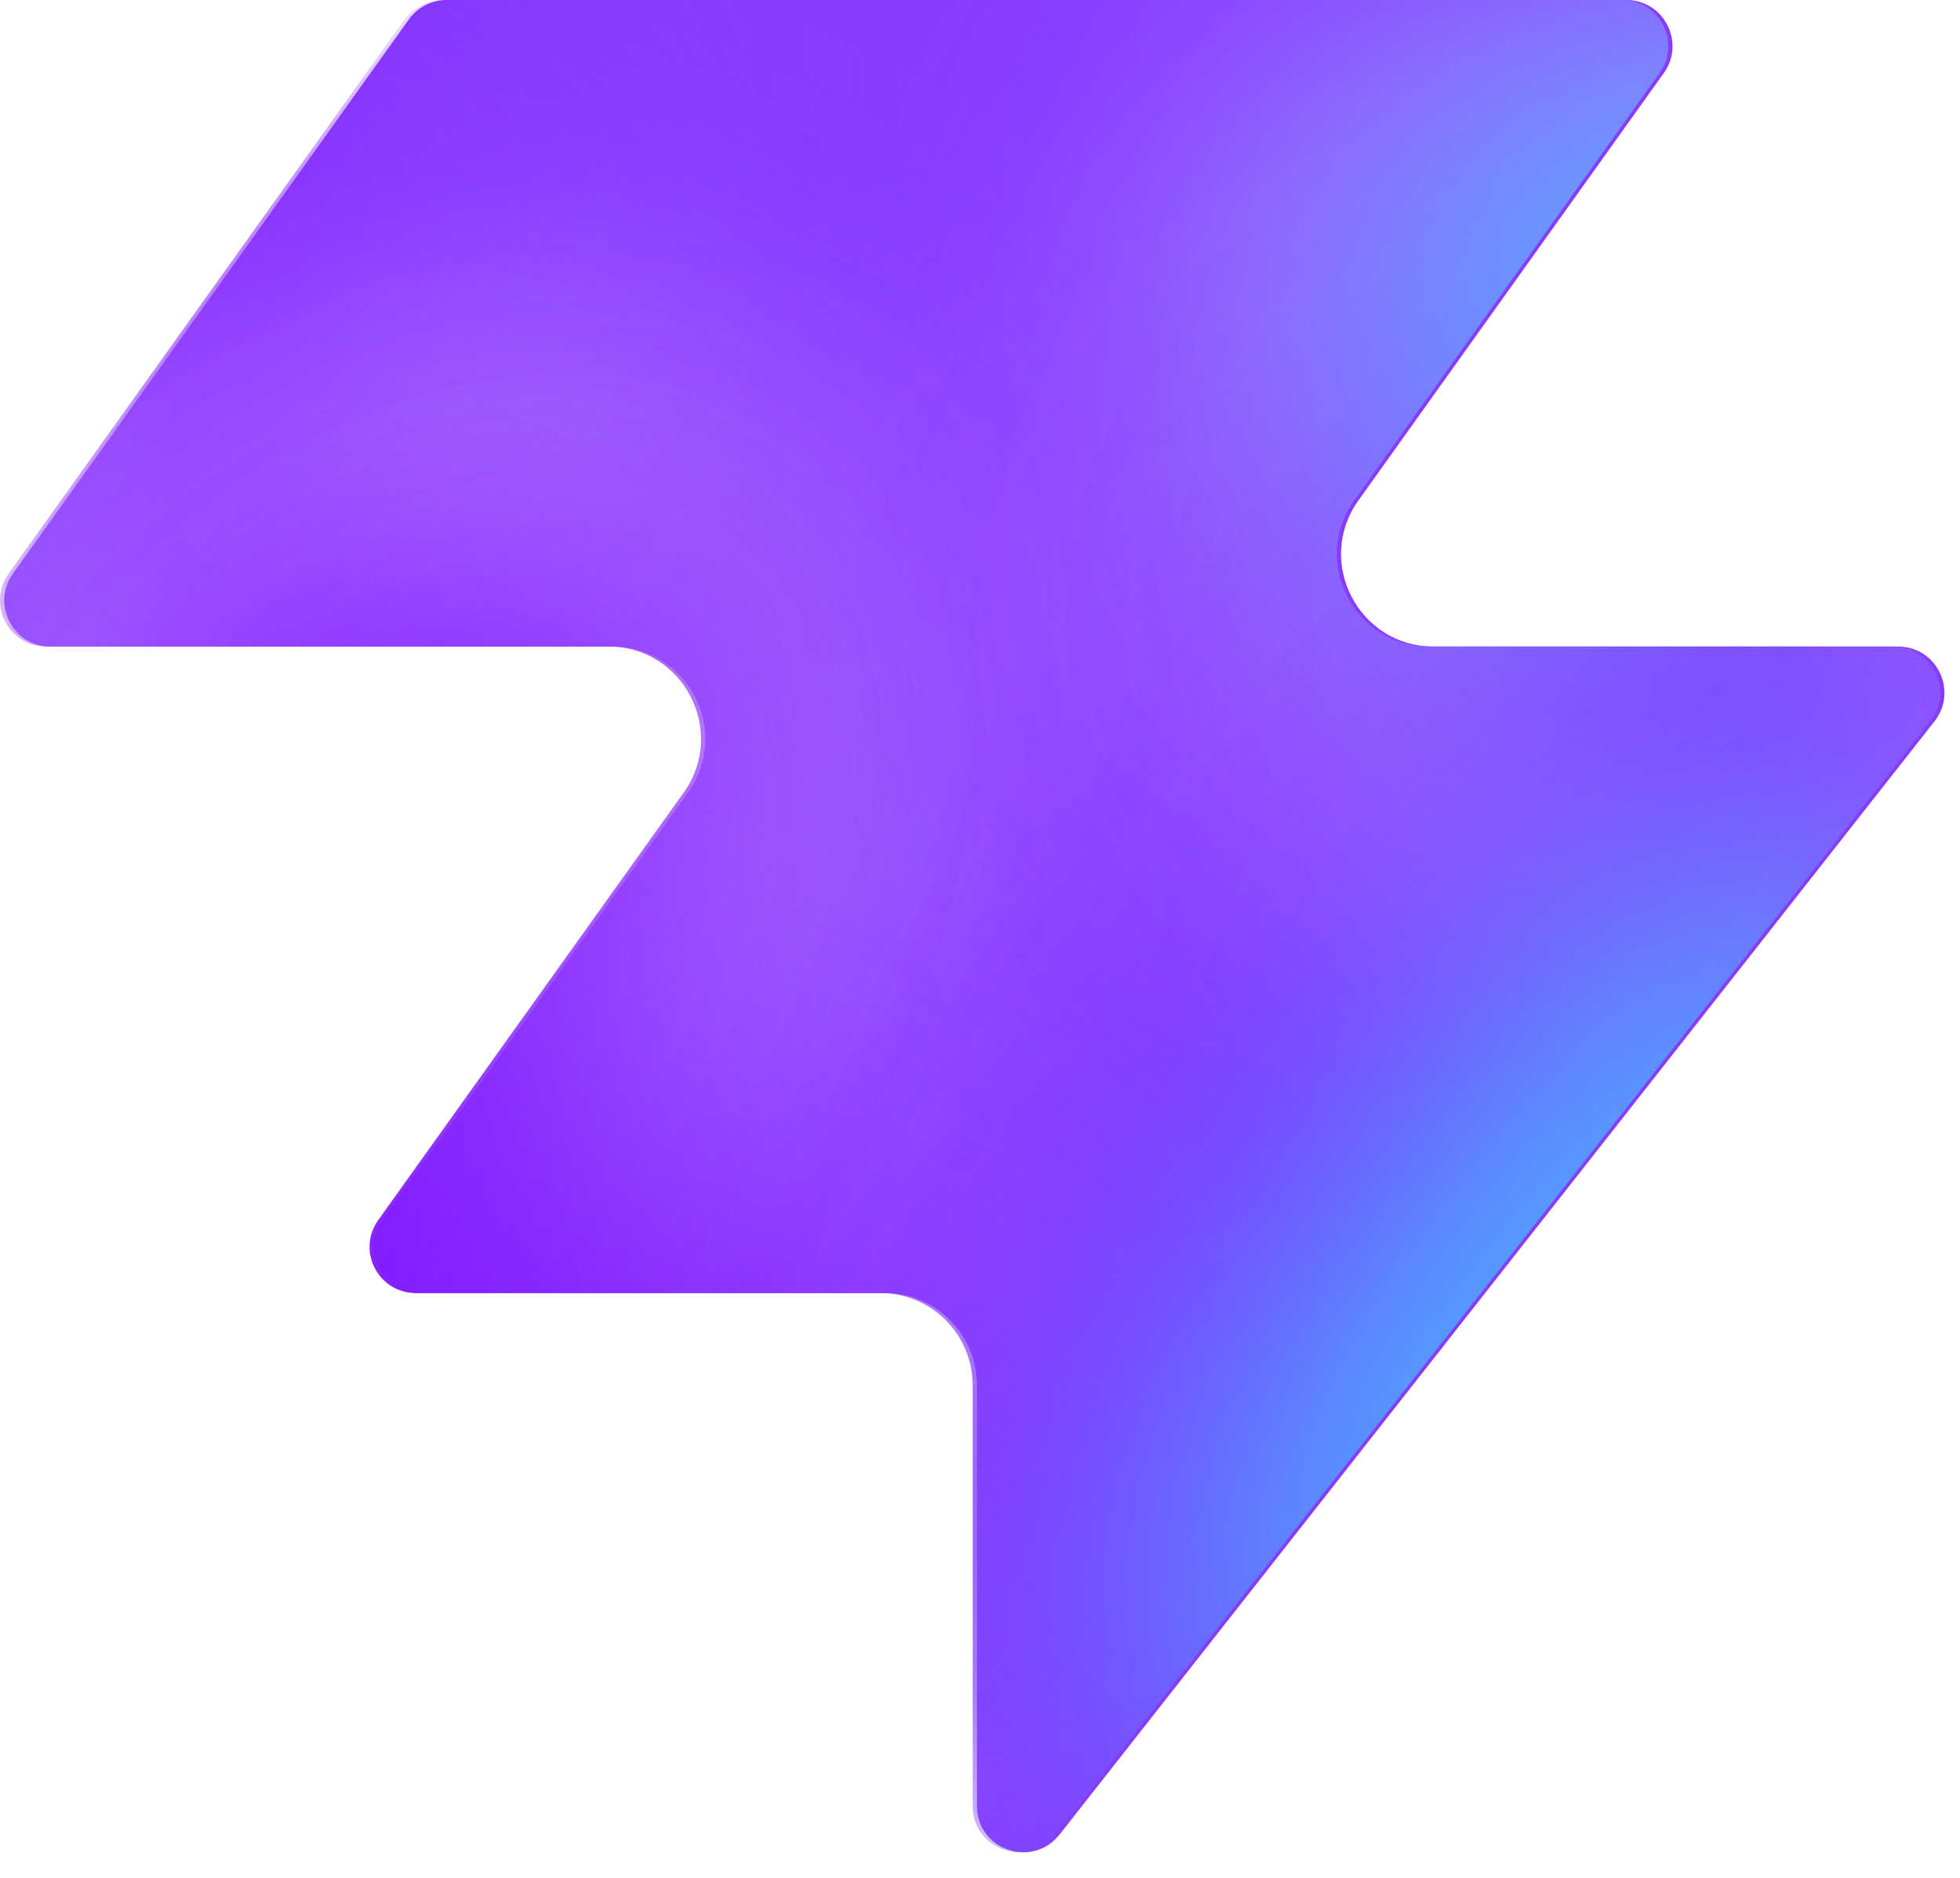
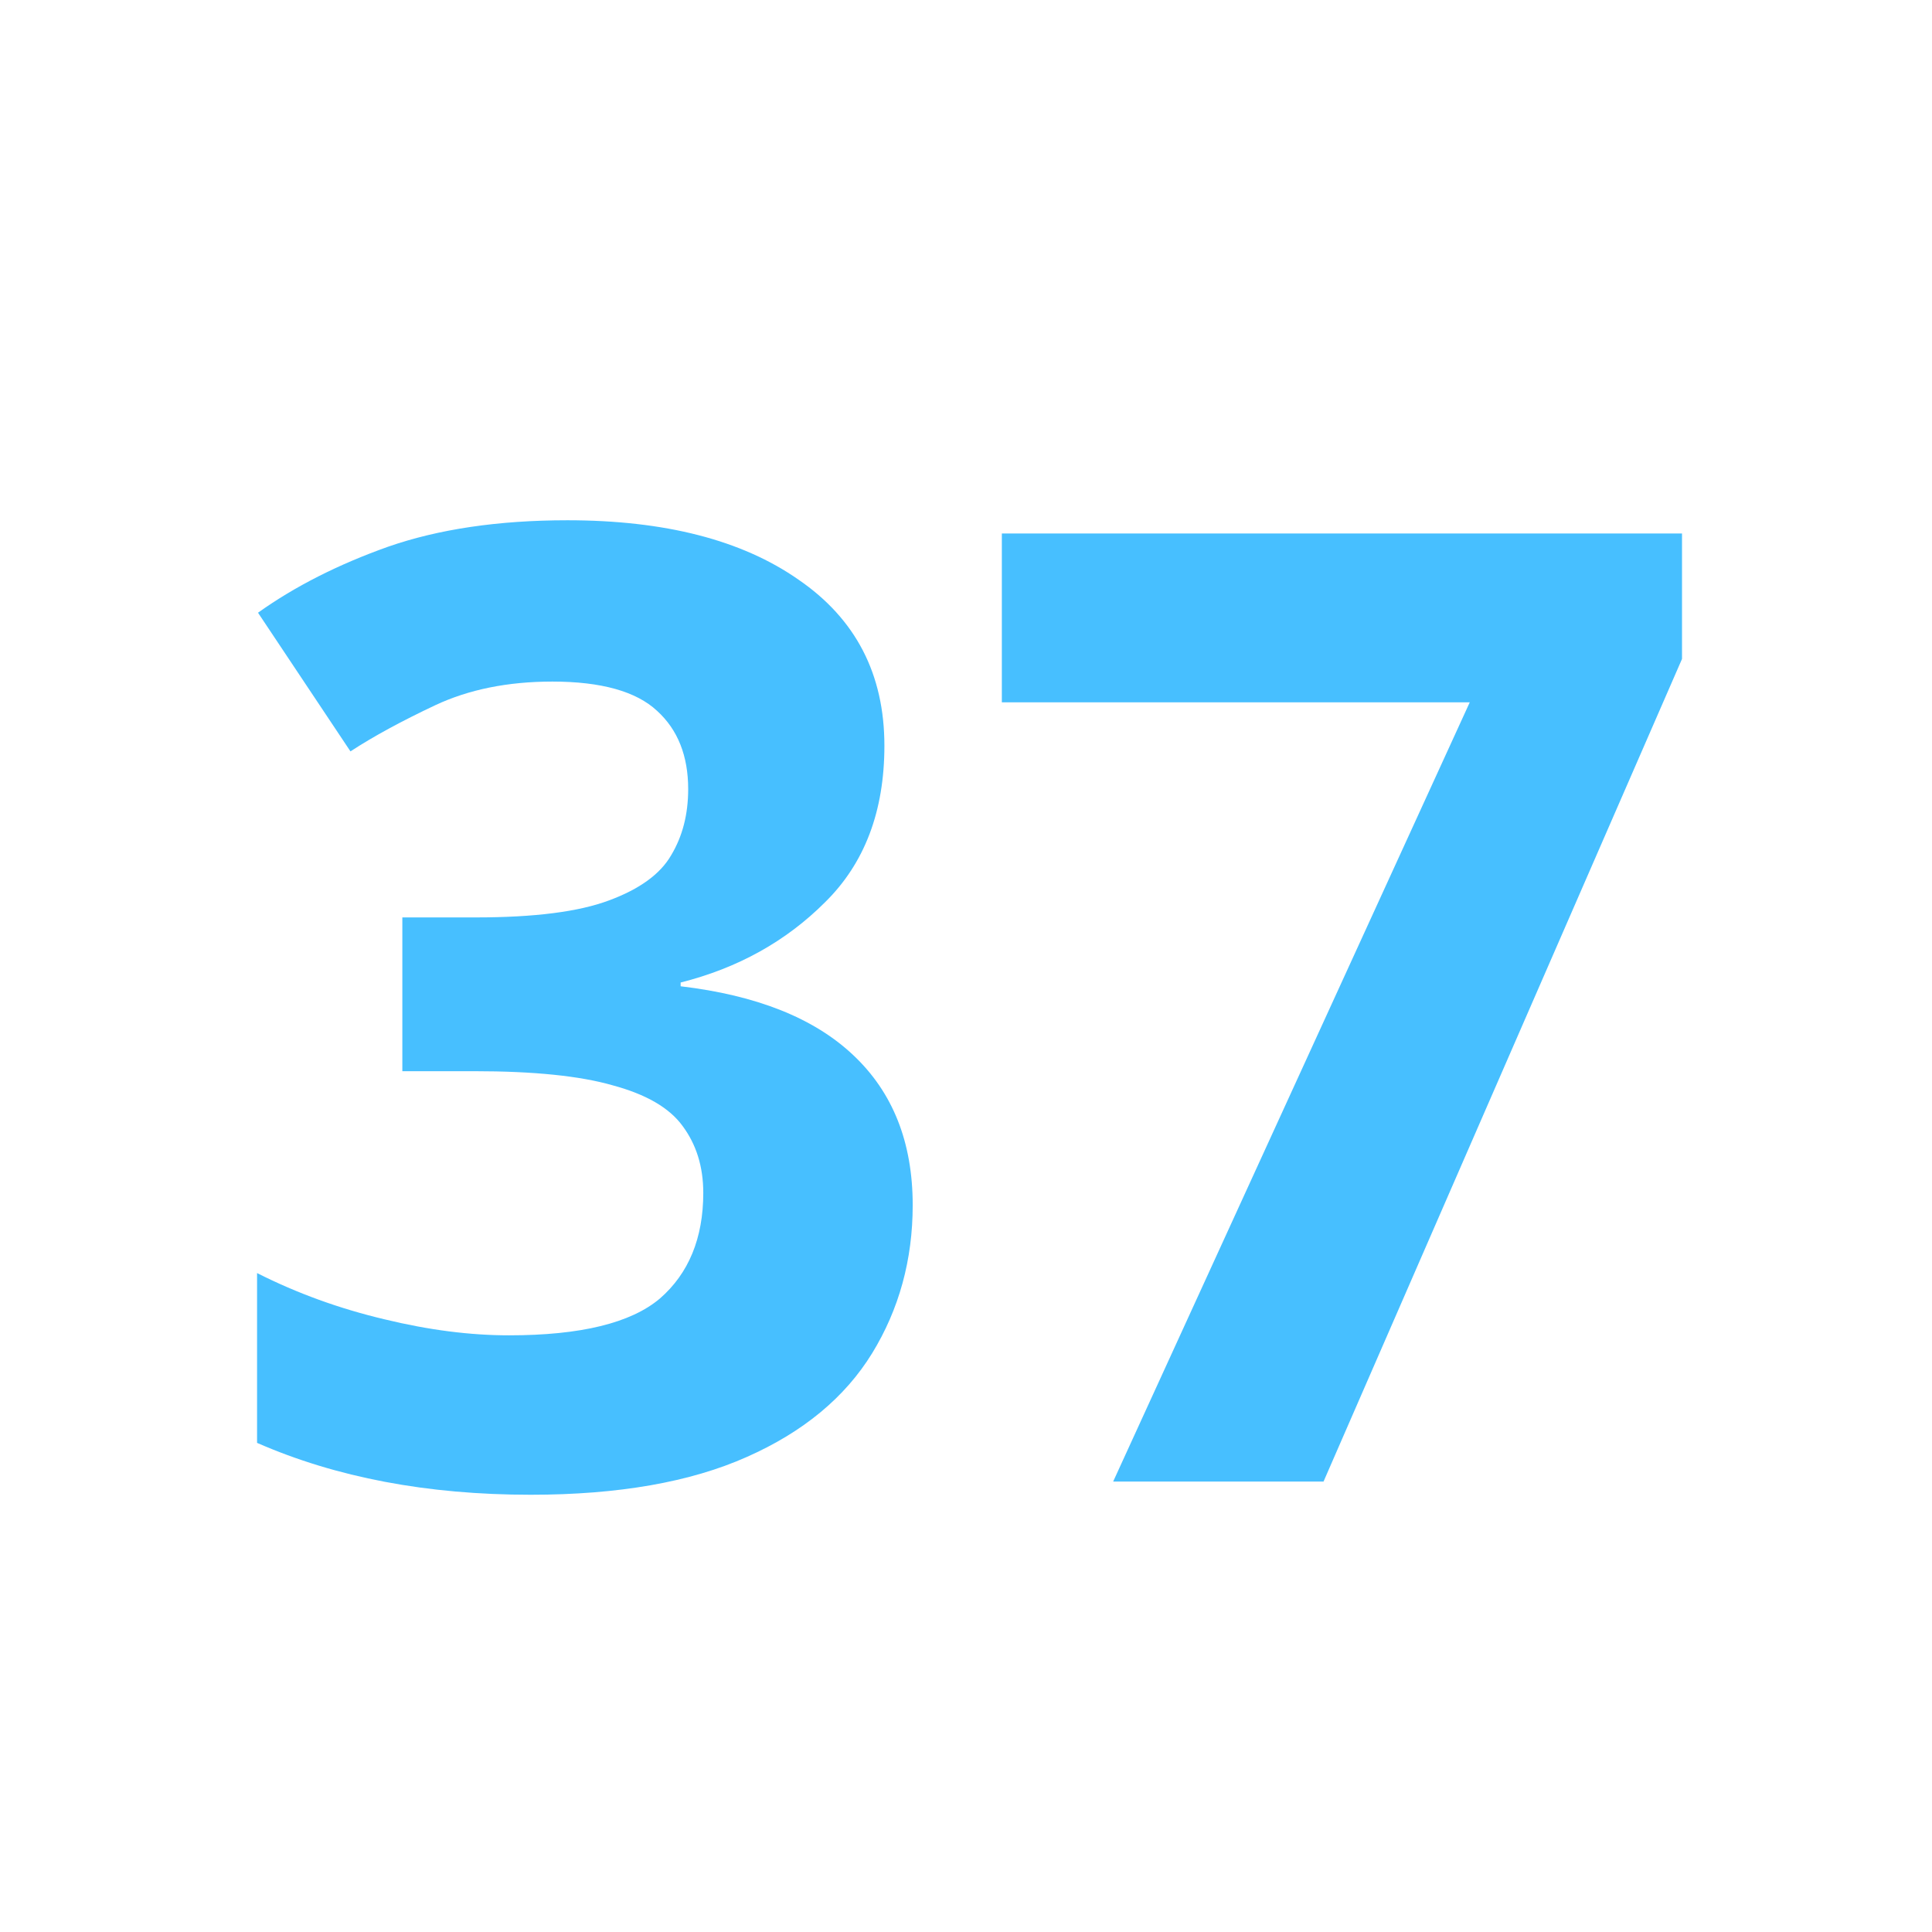
- <svg xmlns="http://www.w3.org/2000/svg" width="48" height="46" fill="none" viewBox="0 0 48 46">
-   <path fill="#863bff" d="M25.946 44.938c-.664.845-2.021.375-2.021-.698V33.937a2.26 2.26 0 0 0-2.262-2.262H10.287c-.92 0-1.456-1.04-.92-1.788l7.48-10.471c1.07-1.497 0-3.578-1.842-3.578H1.237c-.92 0-1.456-1.04-.92-1.788L10.013.474c.214-.297.556-.474.92-.474h28.894c.92 0 1.456 1.04.92 1.788l-7.48 10.471c-1.07 1.498 0 3.579 1.842 3.579h11.377c.943 0 1.473 1.088.89 1.83L25.947 44.94z" style="fill:#863bff;fill:color(display-p3 .525 .23 1);fill-opacity:1" />
-   <mask id="a" width="48" height="46" x="0" y="0" maskUnits="userSpaceOnUse" style="mask-type:alpha">
-     <path fill="#000" d="M25.842 44.938c-.664.844-2.021.375-2.021-.698V33.937a2.26 2.26 0 0 0-2.262-2.262H10.183c-.92 0-1.456-1.04-.92-1.788l7.48-10.471c1.07-1.498 0-3.579-1.842-3.579H1.133c-.92 0-1.456-1.04-.92-1.787L9.91.473c.214-.297.556-.474.92-.474h28.894c.92 0 1.456 1.04.92 1.788l-7.48 10.471c-1.07 1.498 0 3.578 1.842 3.578h11.377c.943 0 1.473 1.088.89 1.832L25.843 44.94z" style="fill:#000;fill-opacity:1" />
-   </mask>
-   <g mask="url(#a)">
-     <g filter="url(#b)">
-       <ellipse cx="5.508" cy="14.704" fill="#ede6ff" rx="5.508" ry="14.704" style="fill:#ede6ff;fill:color(display-p3 .927 .903 1);fill-opacity:1" transform="matrix(.00324 1 1 -.00324 -4.47 31.516)" />
-     </g>
-     <g filter="url(#c)">
-       <ellipse cx="10.399" cy="29.851" fill="#ede6ff" rx="10.399" ry="29.851" style="fill:#ede6ff;fill:color(display-p3 .927 .903 1);fill-opacity:1" transform="matrix(.00324 1 1 -.00324 -39.328 7.883)" />
-     </g>
-     <g filter="url(#d)">
-       <ellipse cx="5.508" cy="30.487" fill="#7e14ff" rx="5.508" ry="30.487" style="fill:#7e14ff;fill:color(display-p3 .492 .077 1);fill-opacity:1" transform="rotate(89.814 -25.913 -14.639)scale(1 -1)" />
-     </g>
-     <g filter="url(#e)">
-       <ellipse cx="5.508" cy="30.599" fill="#7e14ff" rx="5.508" ry="30.599" style="fill:#7e14ff;fill:color(display-p3 .492 .077 1);fill-opacity:1" transform="rotate(89.814 -32.644 -3.334)scale(1 -1)" />
-     </g>
-     <g filter="url(#f)">
-       <ellipse cx="5.508" cy="30.599" fill="#7e14ff" rx="5.508" ry="30.599" style="fill:#7e14ff;fill:color(display-p3 .492 .077 1);fill-opacity:1" transform="matrix(.00324 1 1 -.00324 -34.34 30.47)" />
-     </g>
-     <g filter="url(#g)">
-       <ellipse cx="14.072" cy="22.078" fill="#ede6ff" rx="14.072" ry="22.078" style="fill:#ede6ff;fill:color(display-p3 .927 .903 1);fill-opacity:1" transform="rotate(93.35 24.506 48.493)scale(-1 1)" />
-     </g>
-     <g filter="url(#h)">
-       <ellipse cx="3.47" cy="21.501" fill="#7e14ff" rx="3.47" ry="21.501" style="fill:#7e14ff;fill:color(display-p3 .492 .077 1);fill-opacity:1" transform="rotate(89.009 28.708 47.59)scale(-1 1)" />
-     </g>
-     <g filter="url(#i)">
-       <ellipse cx="3.47" cy="21.501" fill="#7e14ff" rx="3.47" ry="21.501" style="fill:#7e14ff;fill:color(display-p3 .492 .077 1);fill-opacity:1" transform="rotate(89.009 28.708 47.59)scale(-1 1)" />
-     </g>
-     <g filter="url(#j)">
-       <ellipse cx=".387" cy="8.972" fill="#7e14ff" rx="4.407" ry="29.108" style="fill:#7e14ff;fill:color(display-p3 .492 .077 1);fill-opacity:1" transform="rotate(39.51 .387 8.972)" />
-     </g>
-     <g filter="url(#k)">
-       <ellipse cx="47.523" cy="-6.092" fill="#7e14ff" rx="4.407" ry="29.108" style="fill:#7e14ff;fill:color(display-p3 .492 .077 1);fill-opacity:1" transform="rotate(37.892 47.523 -6.092)" />
-     </g>
-     <g filter="url(#l)">
-       <ellipse cx="41.412" cy="6.333" fill="#47bfff" rx="5.971" ry="9.665" style="fill:#47bfff;fill:color(display-p3 .28 .748 1);fill-opacity:1" transform="rotate(37.892 41.412 6.333)" />
-     </g>
-     <g filter="url(#m)">
-       <ellipse cx="-1.879" cy="38.332" fill="#7e14ff" rx="4.407" ry="29.108" style="fill:#7e14ff;fill:color(display-p3 .492 .077 1);fill-opacity:1" transform="rotate(37.892 -1.88 38.332)" />
-     </g>
-     <g filter="url(#n)">
-       <ellipse cx="-1.879" cy="38.332" fill="#7e14ff" rx="4.407" ry="29.108" style="fill:#7e14ff;fill:color(display-p3 .492 .077 1);fill-opacity:1" transform="rotate(37.892 -1.88 38.332)" />
-     </g>
-     <g filter="url(#o)">
-       <ellipse cx="35.651" cy="29.907" fill="#7e14ff" rx="4.407" ry="29.108" style="fill:#7e14ff;fill:color(display-p3 .492 .077 1);fill-opacity:1" transform="rotate(37.892 35.651 29.907)" />
-     </g>
-     <g filter="url(#p)">
-       <ellipse cx="38.418" cy="32.4" fill="#47bfff" rx="5.971" ry="15.297" style="fill:#47bfff;fill:color(display-p3 .28 .748 1);fill-opacity:1" transform="rotate(37.892 38.418 32.4)" />
-     </g>
-   </g>
-   <defs>
-     <filter id="b" width="60.045" height="41.654" x="-19.77" y="16.149" color-interpolation-filters="sRGB" filterUnits="userSpaceOnUse">
-       <feFlood flood-opacity="0" result="BackgroundImageFix" />
-       <feBlend in="SourceGraphic" in2="BackgroundImageFix" result="shape" />
-       <feGaussianBlur result="effect1_foregroundBlur_2002_17158" stdDeviation="7.659" />
-     </filter>
-     <filter id="c" width="90.34" height="51.437" x="-54.613" y="-7.533" color-interpolation-filters="sRGB" filterUnits="userSpaceOnUse">
-       <feFlood flood-opacity="0" result="BackgroundImageFix" />
-       <feBlend in="SourceGraphic" in2="BackgroundImageFix" result="shape" />
-       <feGaussianBlur result="effect1_foregroundBlur_2002_17158" stdDeviation="7.659" />
-     </filter>
-     <filter id="d" width="79.355" height="29.4" x="-49.64" y="2.03" color-interpolation-filters="sRGB" filterUnits="userSpaceOnUse">
-       <feFlood flood-opacity="0" result="BackgroundImageFix" />
-       <feBlend in="SourceGraphic" in2="BackgroundImageFix" result="shape" />
-       <feGaussianBlur result="effect1_foregroundBlur_2002_17158" stdDeviation="4.596" />
-     </filter>
-     <filter id="e" width="79.579" height="29.4" x="-45.045" y="20.029" color-interpolation-filters="sRGB" filterUnits="userSpaceOnUse">
-       <feFlood flood-opacity="0" result="BackgroundImageFix" />
-       <feBlend in="SourceGraphic" in2="BackgroundImageFix" result="shape" />
-       <feGaussianBlur result="effect1_foregroundBlur_2002_17158" stdDeviation="4.596" />
-     </filter>
-     <filter id="f" width="79.579" height="29.4" x="-43.513" y="21.178" color-interpolation-filters="sRGB" filterUnits="userSpaceOnUse">
-       <feFlood flood-opacity="0" result="BackgroundImageFix" />
-       <feBlend in="SourceGraphic" in2="BackgroundImageFix" result="shape" />
-       <feGaussianBlur result="effect1_foregroundBlur_2002_17158" stdDeviation="4.596" />
-     </filter>
-     <filter id="g" width="74.749" height="58.852" x="15.756" y="-17.901" color-interpolation-filters="sRGB" filterUnits="userSpaceOnUse">
-       <feFlood flood-opacity="0" result="BackgroundImageFix" />
-       <feBlend in="SourceGraphic" in2="BackgroundImageFix" result="shape" />
-       <feGaussianBlur result="effect1_foregroundBlur_2002_17158" stdDeviation="7.659" />
-     </filter>
-     <filter id="h" width="61.377" height="25.362" x="23.548" y="2.284" color-interpolation-filters="sRGB" filterUnits="userSpaceOnUse">
-       <feFlood flood-opacity="0" result="BackgroundImageFix" />
-       <feBlend in="SourceGraphic" in2="BackgroundImageFix" result="shape" />
-       <feGaussianBlur result="effect1_foregroundBlur_2002_17158" stdDeviation="4.596" />
-     </filter>
-     <filter id="i" width="61.377" height="25.362" x="23.548" y="2.284" color-interpolation-filters="sRGB" filterUnits="userSpaceOnUse">
-       <feFlood flood-opacity="0" result="BackgroundImageFix" />
-       <feBlend in="SourceGraphic" in2="BackgroundImageFix" result="shape" />
-       <feGaussianBlur result="effect1_foregroundBlur_2002_17158" stdDeviation="4.596" />
-     </filter>
-     <filter id="j" width="56.045" height="63.649" x="-27.636" y="-22.853" color-interpolation-filters="sRGB" filterUnits="userSpaceOnUse">
-       <feFlood flood-opacity="0" result="BackgroundImageFix" />
-       <feBlend in="SourceGraphic" in2="BackgroundImageFix" result="shape" />
-       <feGaussianBlur result="effect1_foregroundBlur_2002_17158" stdDeviation="4.596" />
-     </filter>
-     <filter id="k" width="54.814" height="64.646" x="20.116" y="-38.415" color-interpolation-filters="sRGB" filterUnits="userSpaceOnUse">
-       <feFlood flood-opacity="0" result="BackgroundImageFix" />
-       <feBlend in="SourceGraphic" in2="BackgroundImageFix" result="shape" />
-       <feGaussianBlur result="effect1_foregroundBlur_2002_17158" stdDeviation="4.596" />
-     </filter>
-     <filter id="l" width="33.541" height="35.313" x="24.641" y="-11.323" color-interpolation-filters="sRGB" filterUnits="userSpaceOnUse">
-       <feFlood flood-opacity="0" result="BackgroundImageFix" />
-       <feBlend in="SourceGraphic" in2="BackgroundImageFix" result="shape" />
-       <feGaussianBlur result="effect1_foregroundBlur_2002_17158" stdDeviation="4.596" />
-     </filter>
-     <filter id="m" width="54.814" height="64.646" x="-29.286" y="6.009" color-interpolation-filters="sRGB" filterUnits="userSpaceOnUse">
-       <feFlood flood-opacity="0" result="BackgroundImageFix" />
-       <feBlend in="SourceGraphic" in2="BackgroundImageFix" result="shape" />
-       <feGaussianBlur result="effect1_foregroundBlur_2002_17158" stdDeviation="4.596" />
-     </filter>
-     <filter id="n" width="54.814" height="64.646" x="-29.286" y="6.009" color-interpolation-filters="sRGB" filterUnits="userSpaceOnUse">
-       <feFlood flood-opacity="0" result="BackgroundImageFix" />
-       <feBlend in="SourceGraphic" in2="BackgroundImageFix" result="shape" />
-       <feGaussianBlur result="effect1_foregroundBlur_2002_17158" stdDeviation="4.596" />
-     </filter>
-     <filter id="o" width="54.814" height="64.646" x="8.244" y="-2.416" color-interpolation-filters="sRGB" filterUnits="userSpaceOnUse">
-       <feFlood flood-opacity="0" result="BackgroundImageFix" />
-       <feBlend in="SourceGraphic" in2="BackgroundImageFix" result="shape" />
-       <feGaussianBlur result="effect1_foregroundBlur_2002_17158" stdDeviation="4.596" />
-     </filter>
-     <filter id="p" width="39.409" height="43.623" x="18.713" y="10.588" color-interpolation-filters="sRGB" filterUnits="userSpaceOnUse">
-       <feFlood flood-opacity="0" result="BackgroundImageFix" />
-       <feBlend in="SourceGraphic" in2="BackgroundImageFix" result="shape" />
-       <feGaussianBlur result="effect1_foregroundBlur_2002_17158" stdDeviation="4.596" />
-     </filter>
-   </defs>
+ <svg xmlns="http://www.w3.org/2000/svg" width="32" height="32" viewBox="0 0 32 32">
+   <rect width="100%" height="100%" fill="none" />
+   <text x="50%" y="50%" dominant-baseline="central" text-anchor="middle" font-family="system-ui, sans-serif" font-weight="900" font-size="22" fill="#47bfff">37</text>
</svg>
